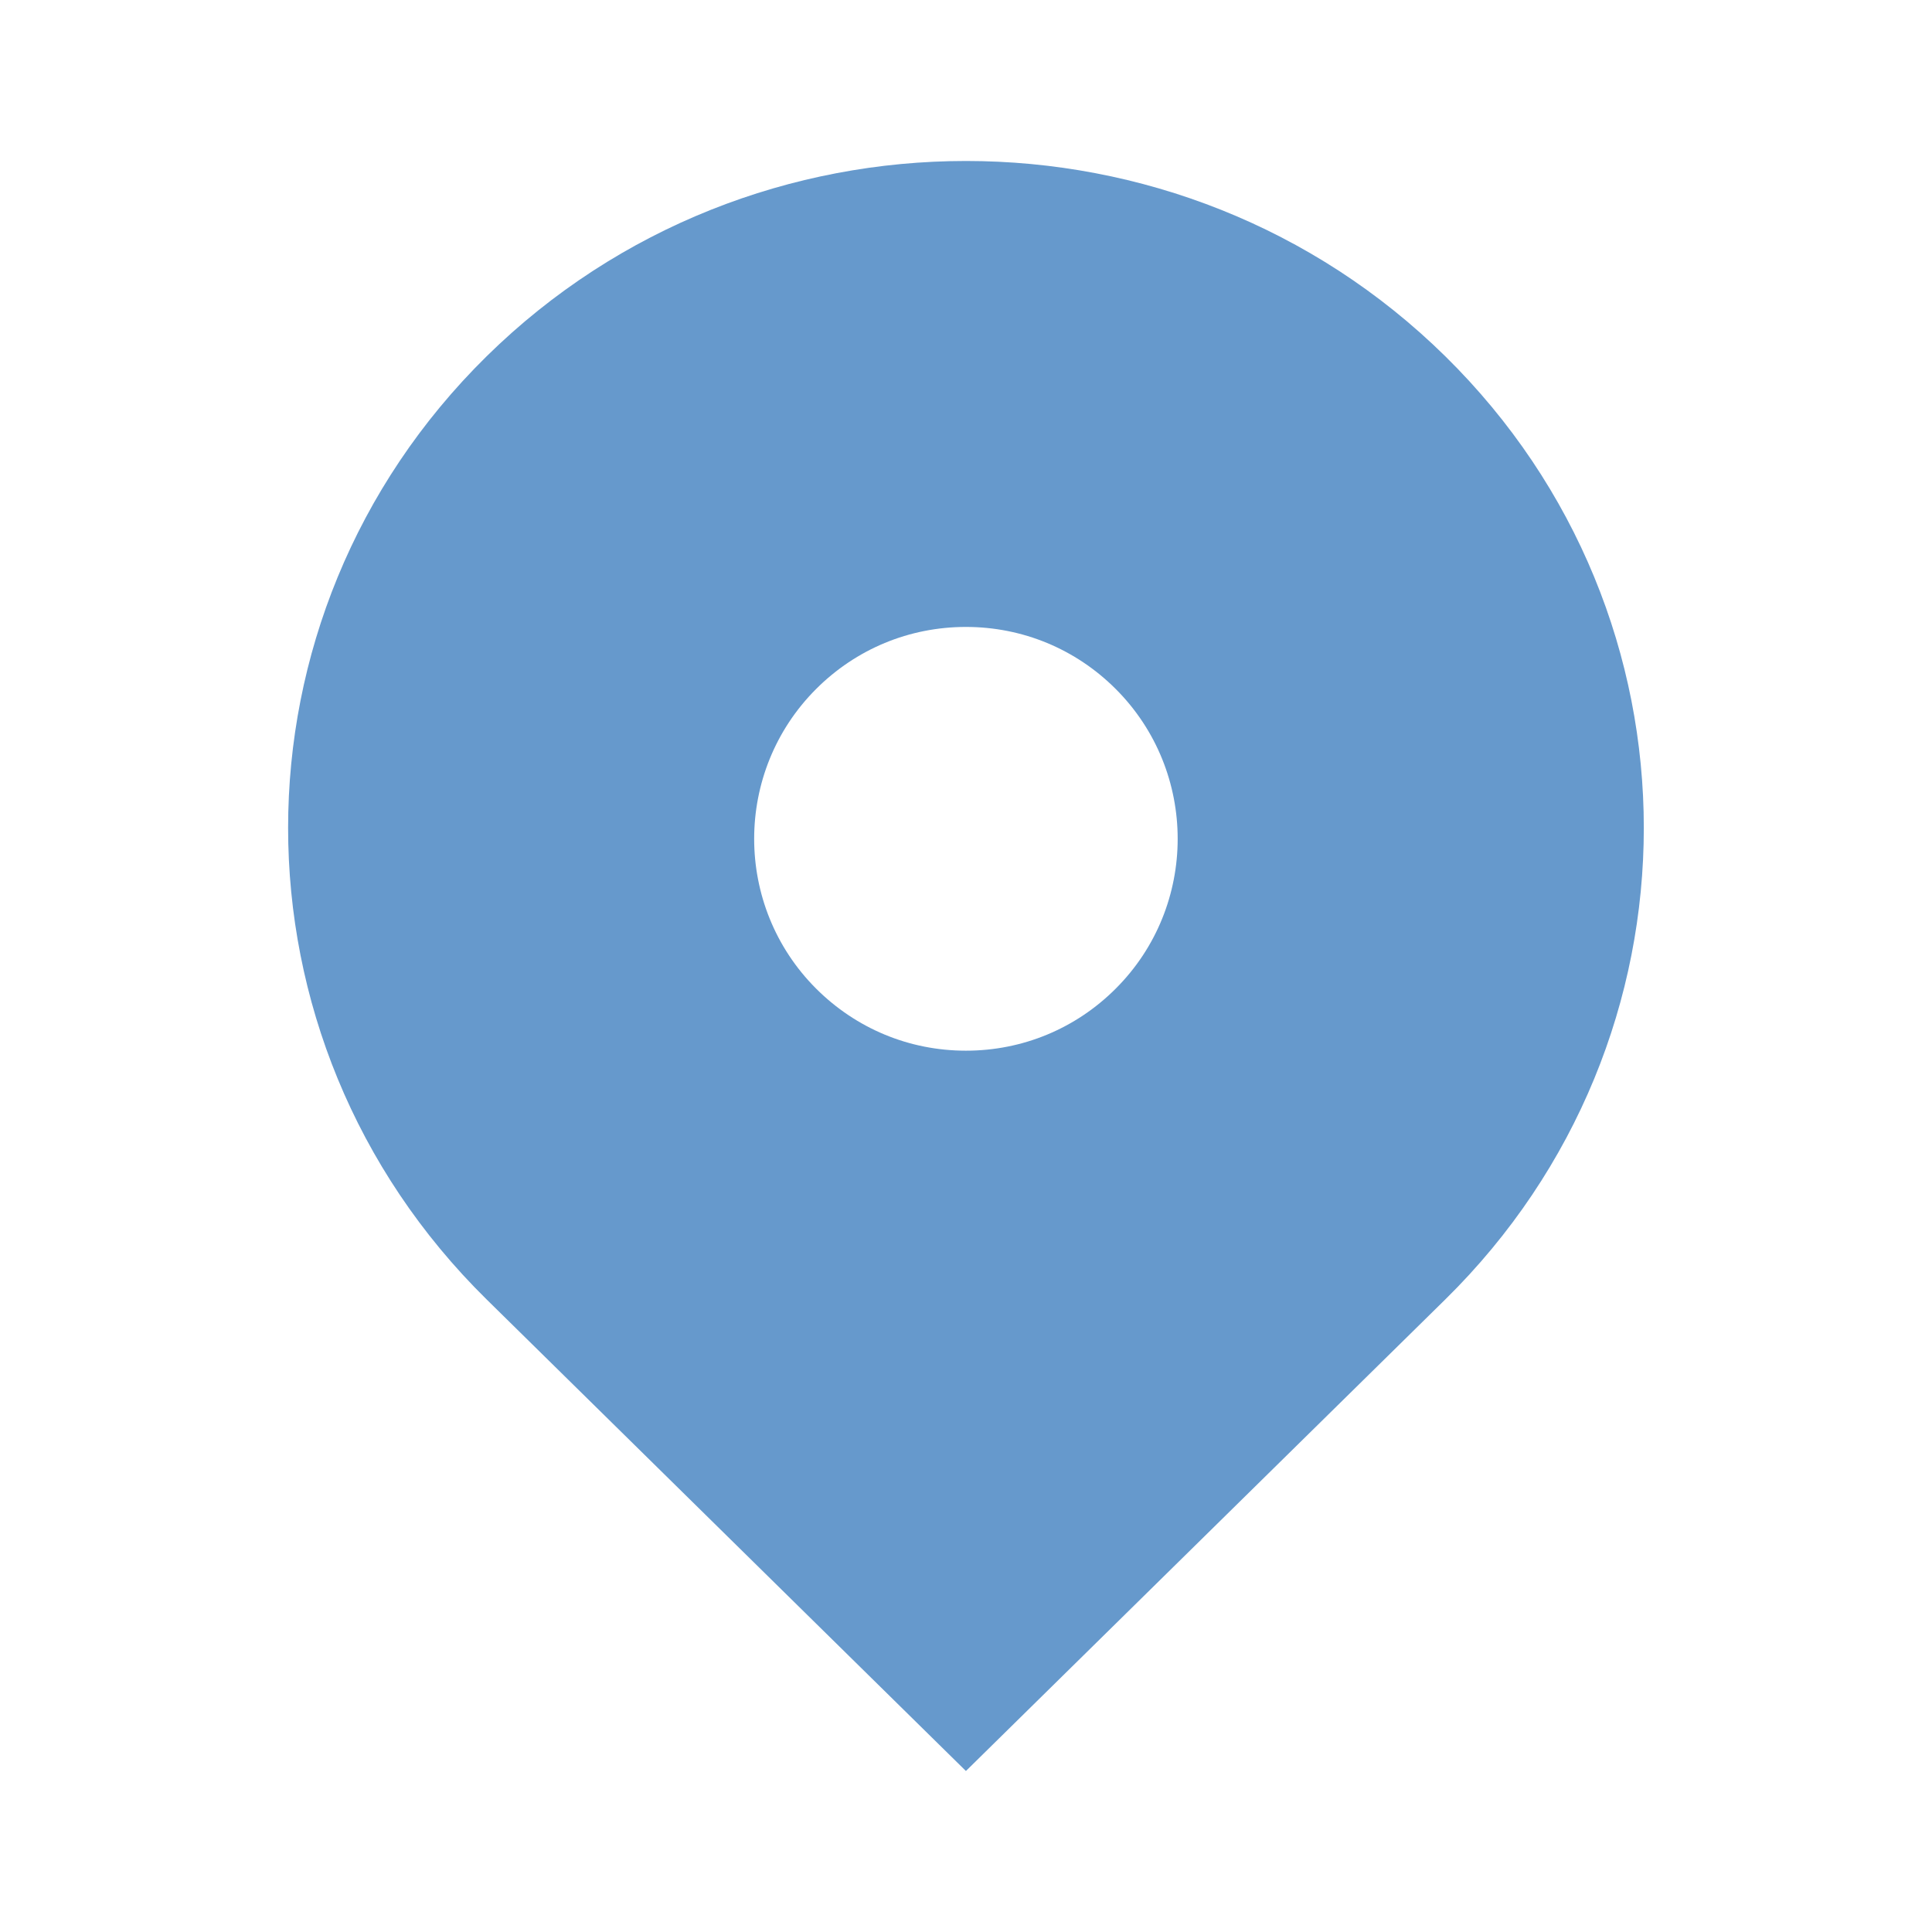
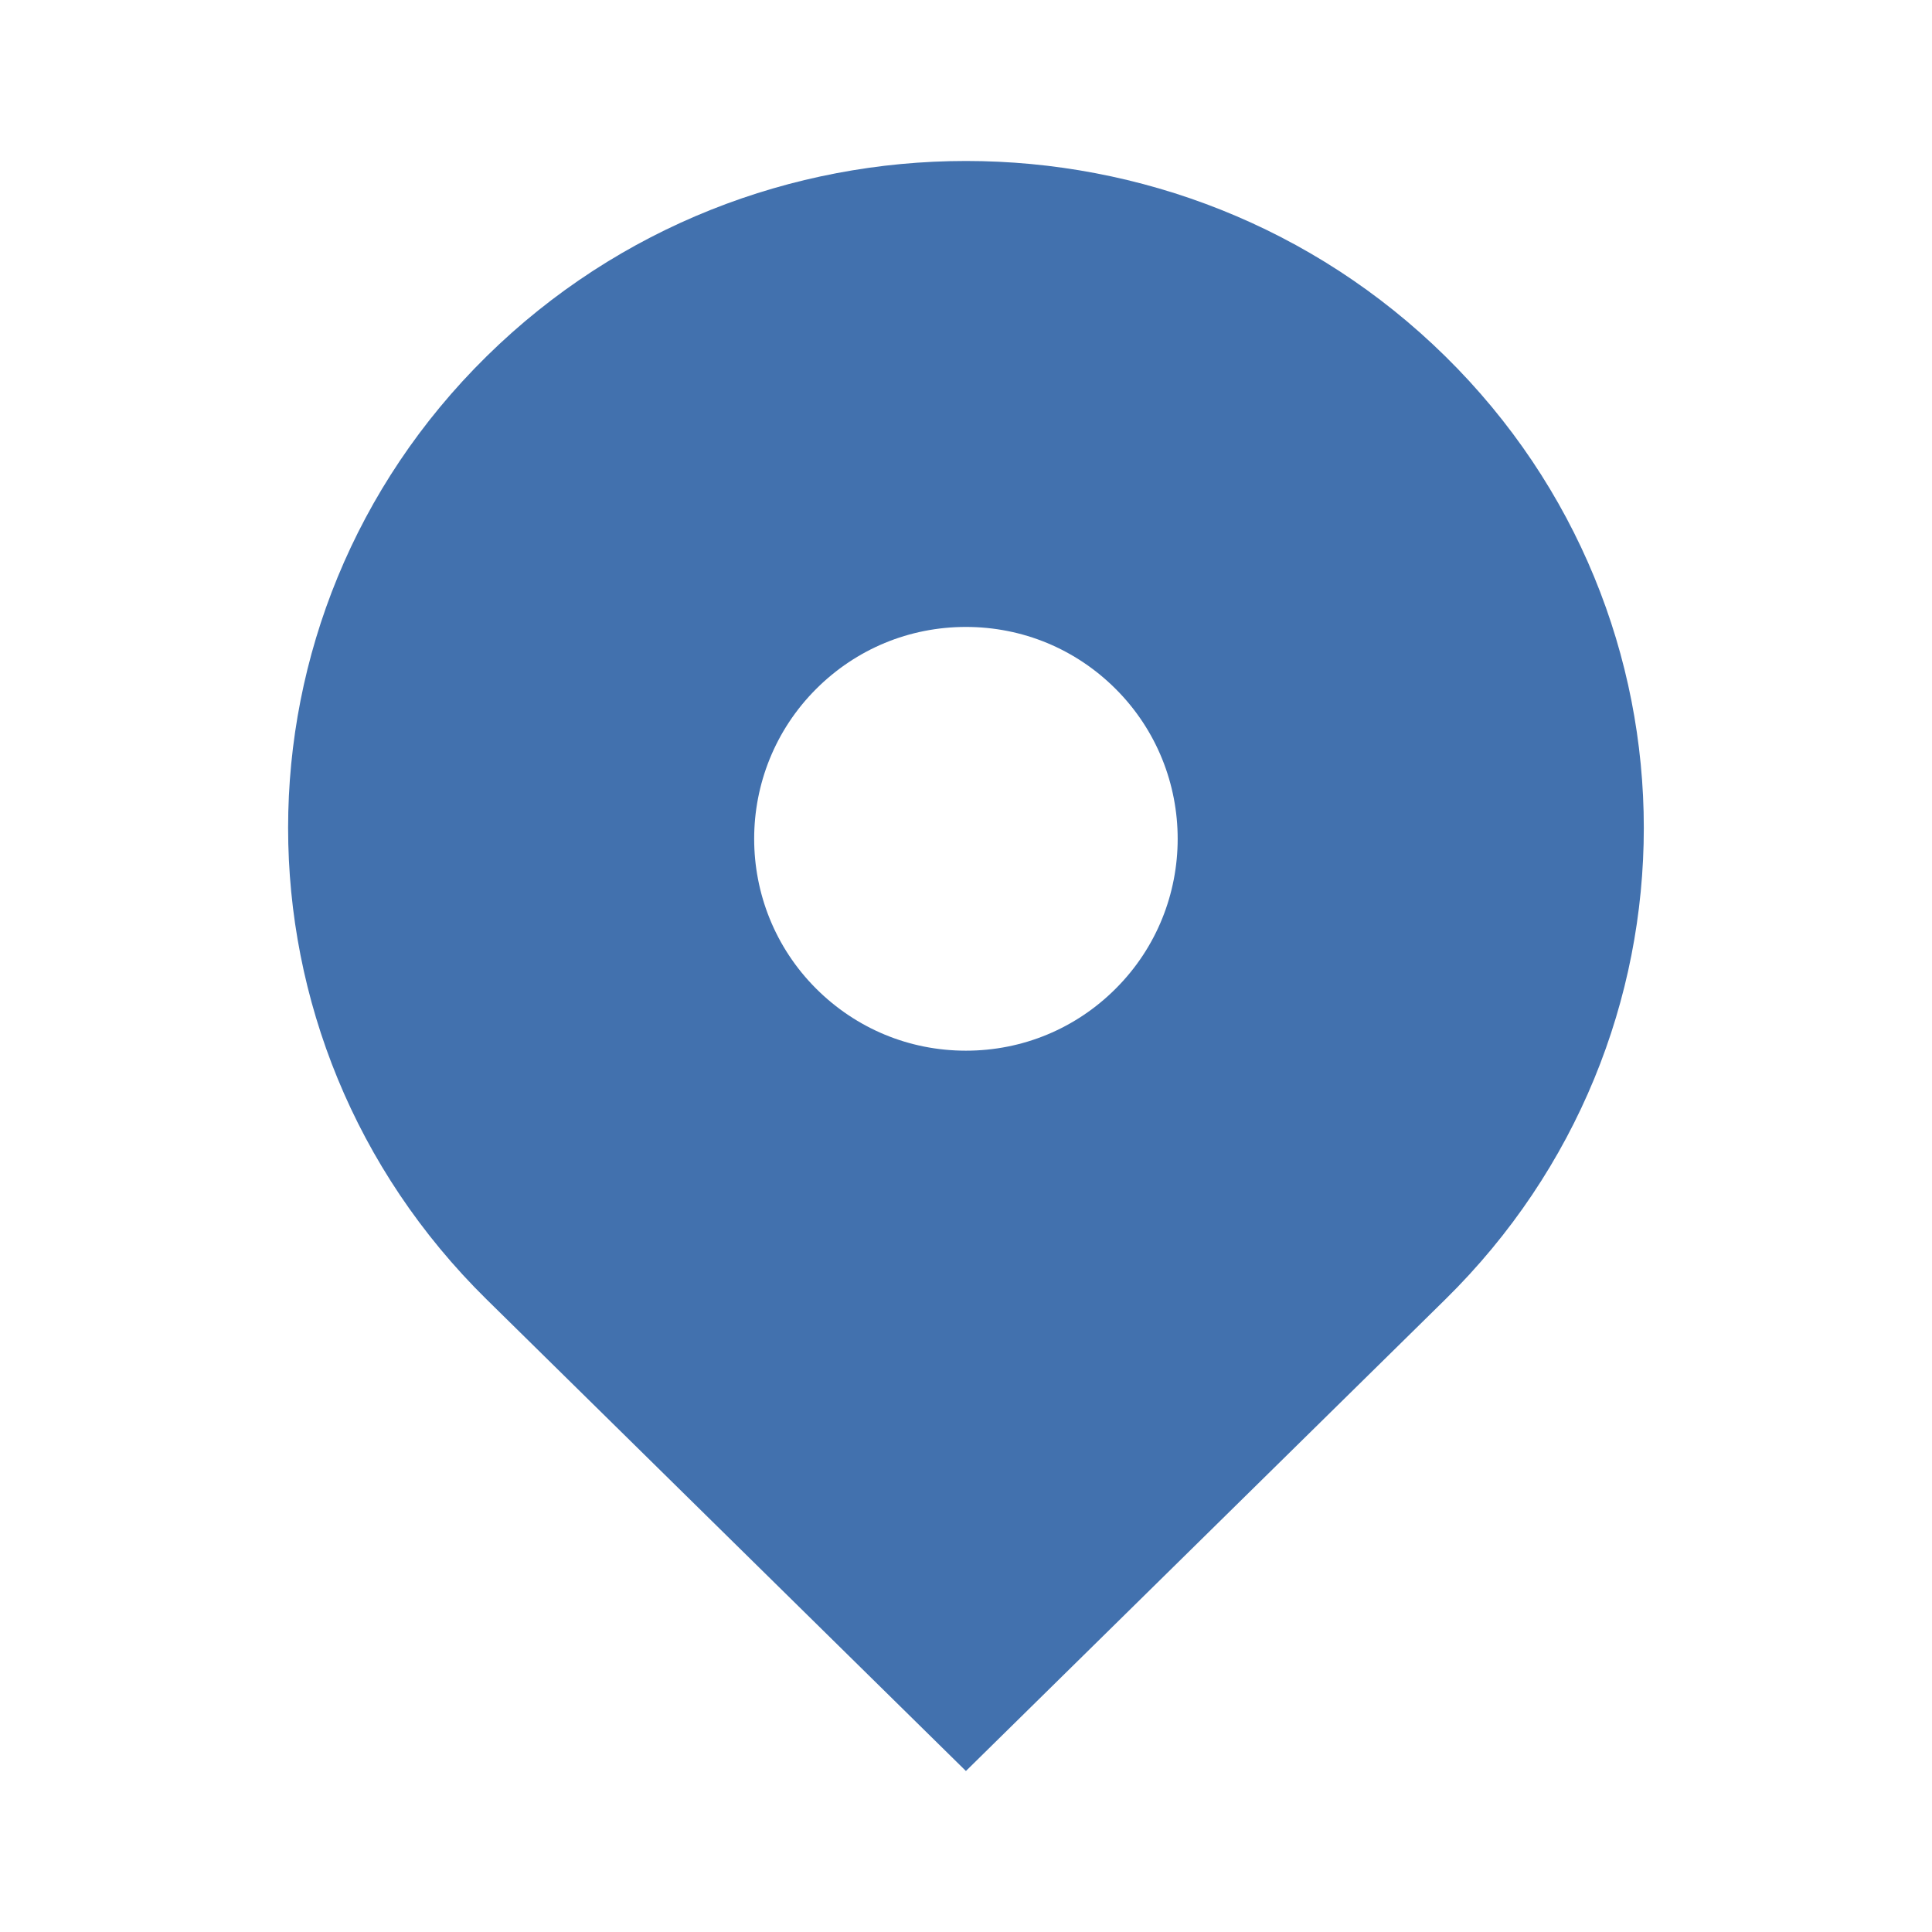
- <svg xmlns="http://www.w3.org/2000/svg" id="svg4600" viewBox="0 0 24 24" height="24" width="24" version="1.2">
+ <svg xmlns="http://www.w3.org/2000/svg" version="1.2" width="24" height="24" viewBox="0 0 24 24" id="svg4600">
  <defs id="defs4604" />
-   <path style="stroke-width:1.053;fill:#6699cc;fill-opacity:1" id="path4598" d="m 17.954,4.426 c -3.288,-3.235 -8.62,-3.235 -11.909,0 -3.288,3.236 -3.288,8.481 0,11.716 L 11.999,22 17.954,16.142 c 3.288,-3.235 3.288,-8.48 0,-11.716 z m -5.955,8.626 c -0.703,0 -1.363,-0.274 -1.861,-0.771 -1.026,-1.026 -1.026,-2.696 0,-3.722 0.497,-0.497 1.158,-0.771 1.861,-0.771 0.703,0 1.364,0.274 1.861,0.771 1.026,1.026 1.026,2.697 0,3.722 -0.497,0.497 -1.158,0.771 -1.861,0.771 z" />
+   <path d="m 17.954,4.426 c -3.288,-3.235 -8.62,-3.235 -11.909,0 -3.288,3.236 -3.288,8.481 0,11.716 L 11.999,22 17.954,16.142 c 3.288,-3.235 3.288,-8.48 0,-11.716 z m -5.955,8.626 c -0.703,0 -1.363,-0.274 -1.861,-0.771 -1.026,-1.026 -1.026,-2.696 0,-3.722 0.497,-0.497 1.158,-0.771 1.861,-0.771 0.703,0 1.364,0.274 1.861,0.771 1.026,1.026 1.026,2.697 0,3.722 -0.497,0.497 -1.158,0.771 -1.861,0.771 z" id="path4598" style="stroke-width:1.053;fill:#4271ae;fill-opacity:1" />
</svg>
